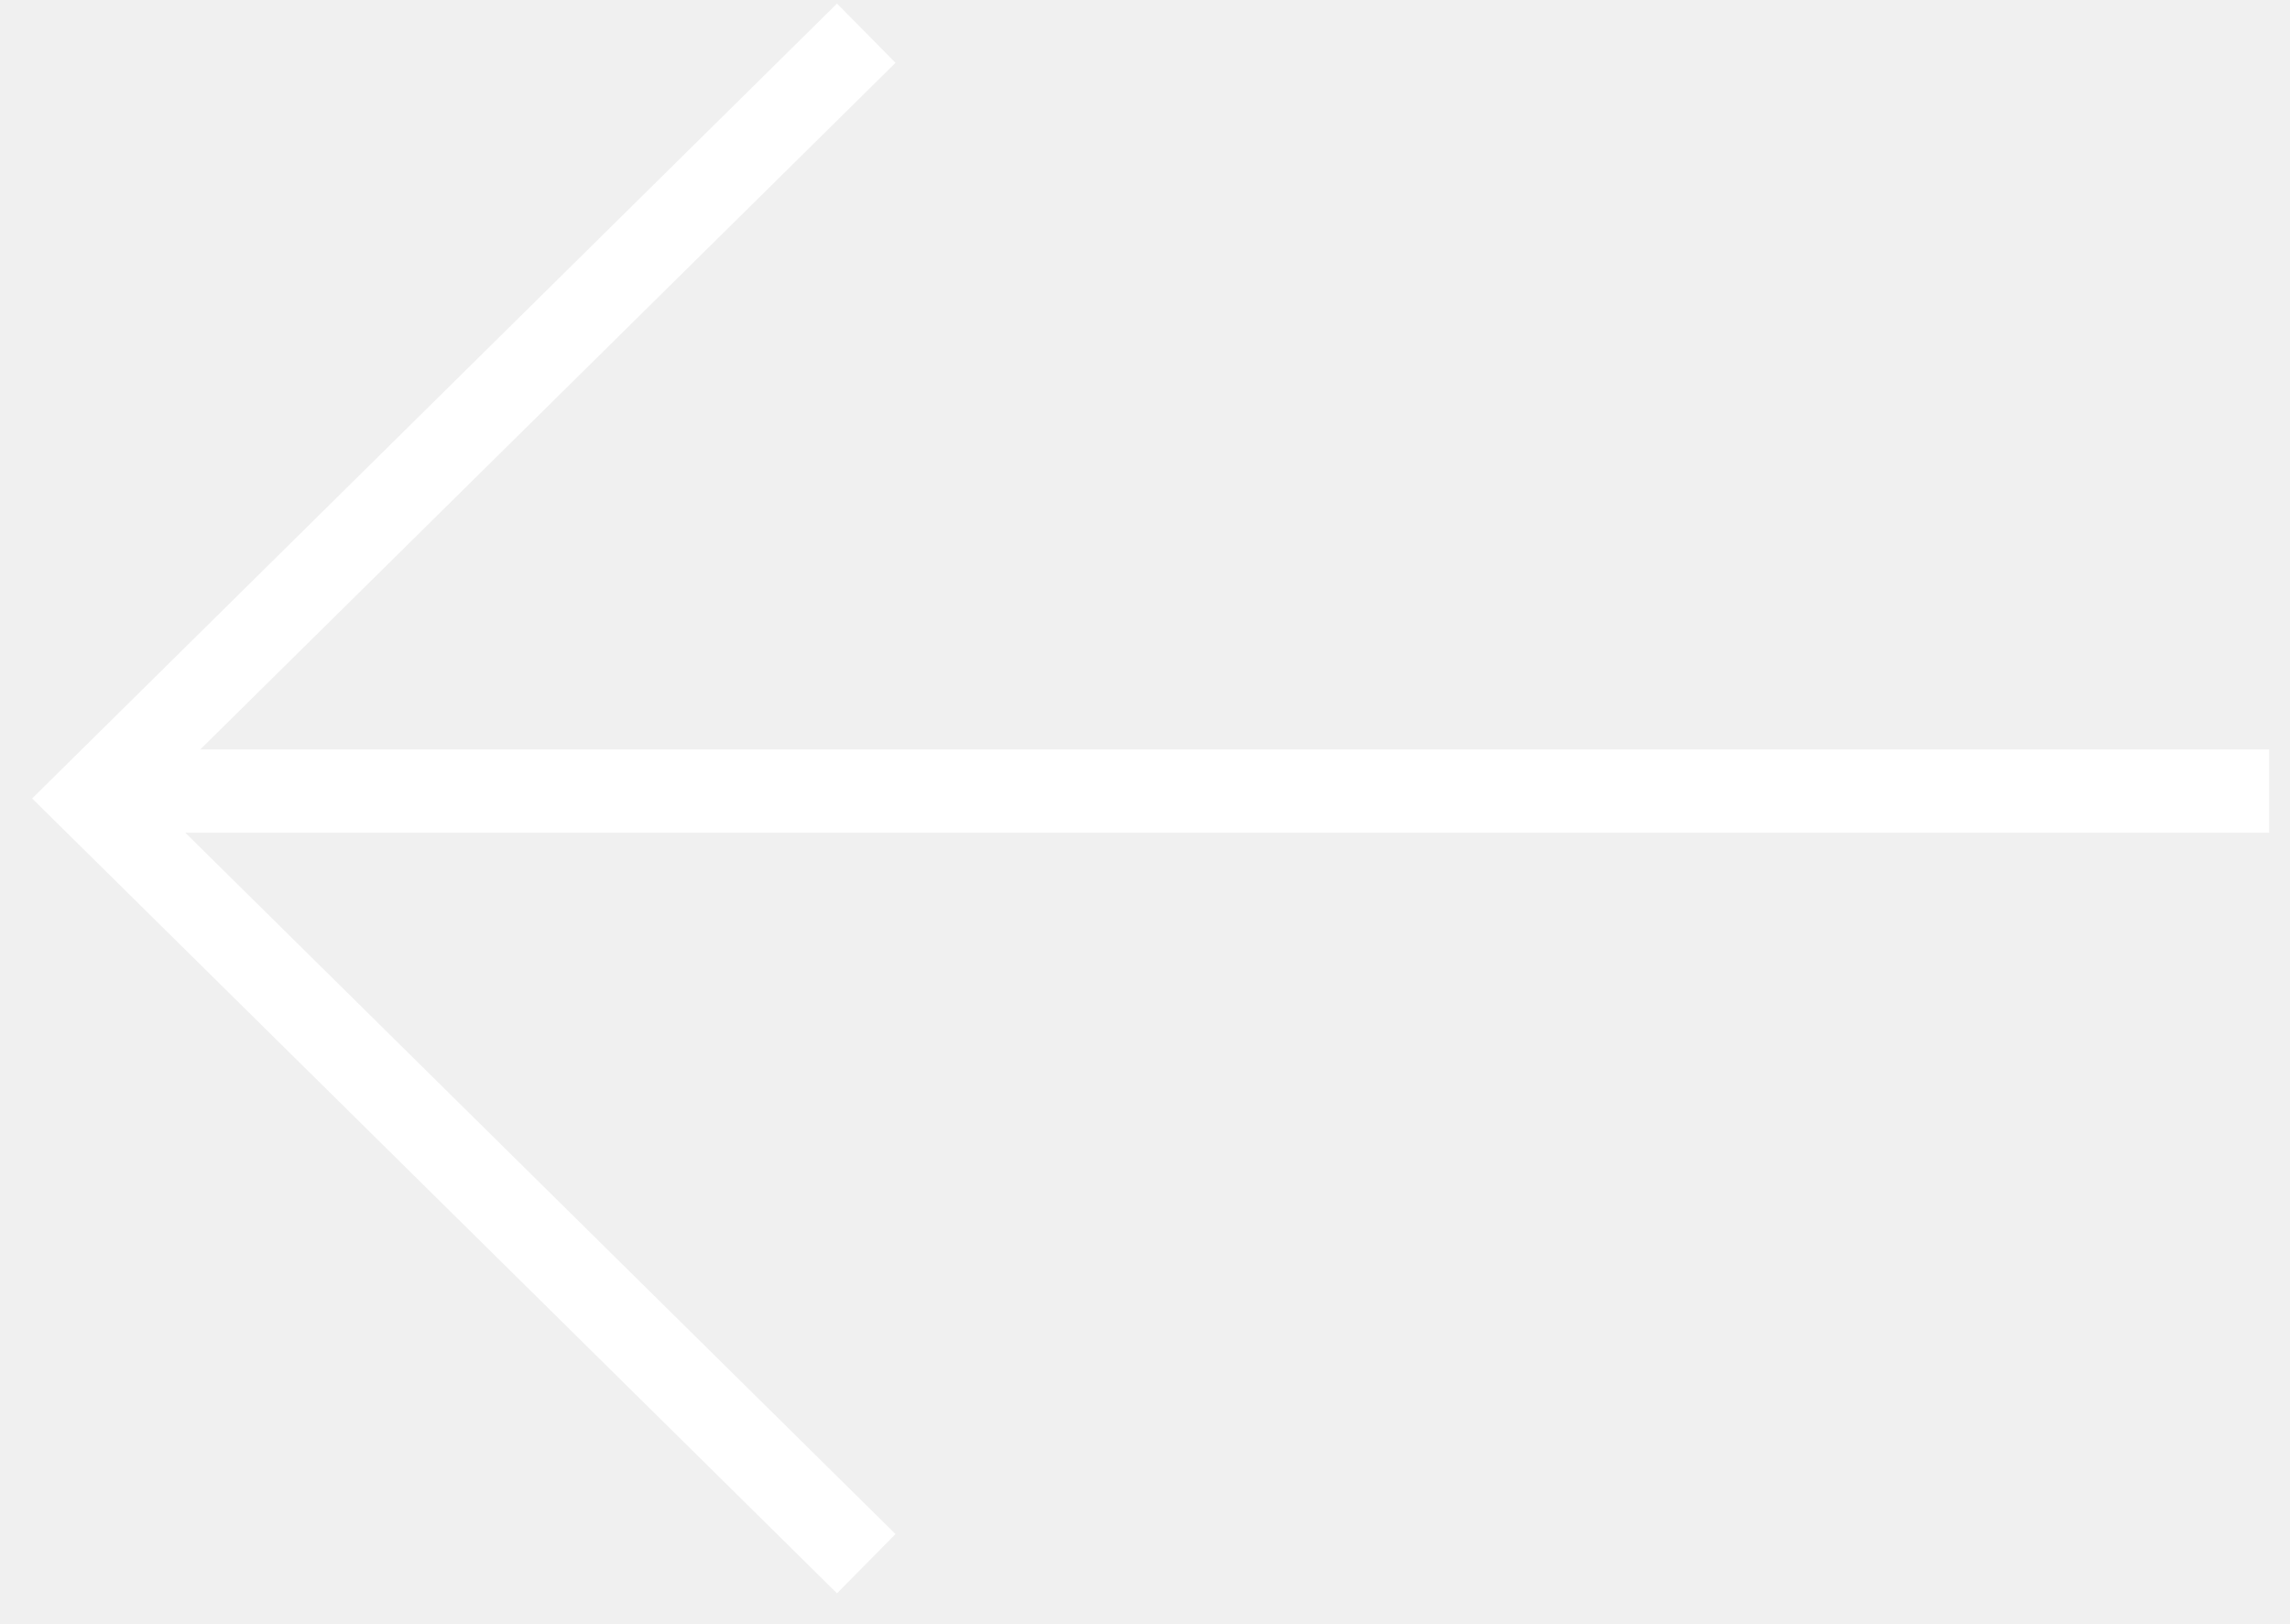
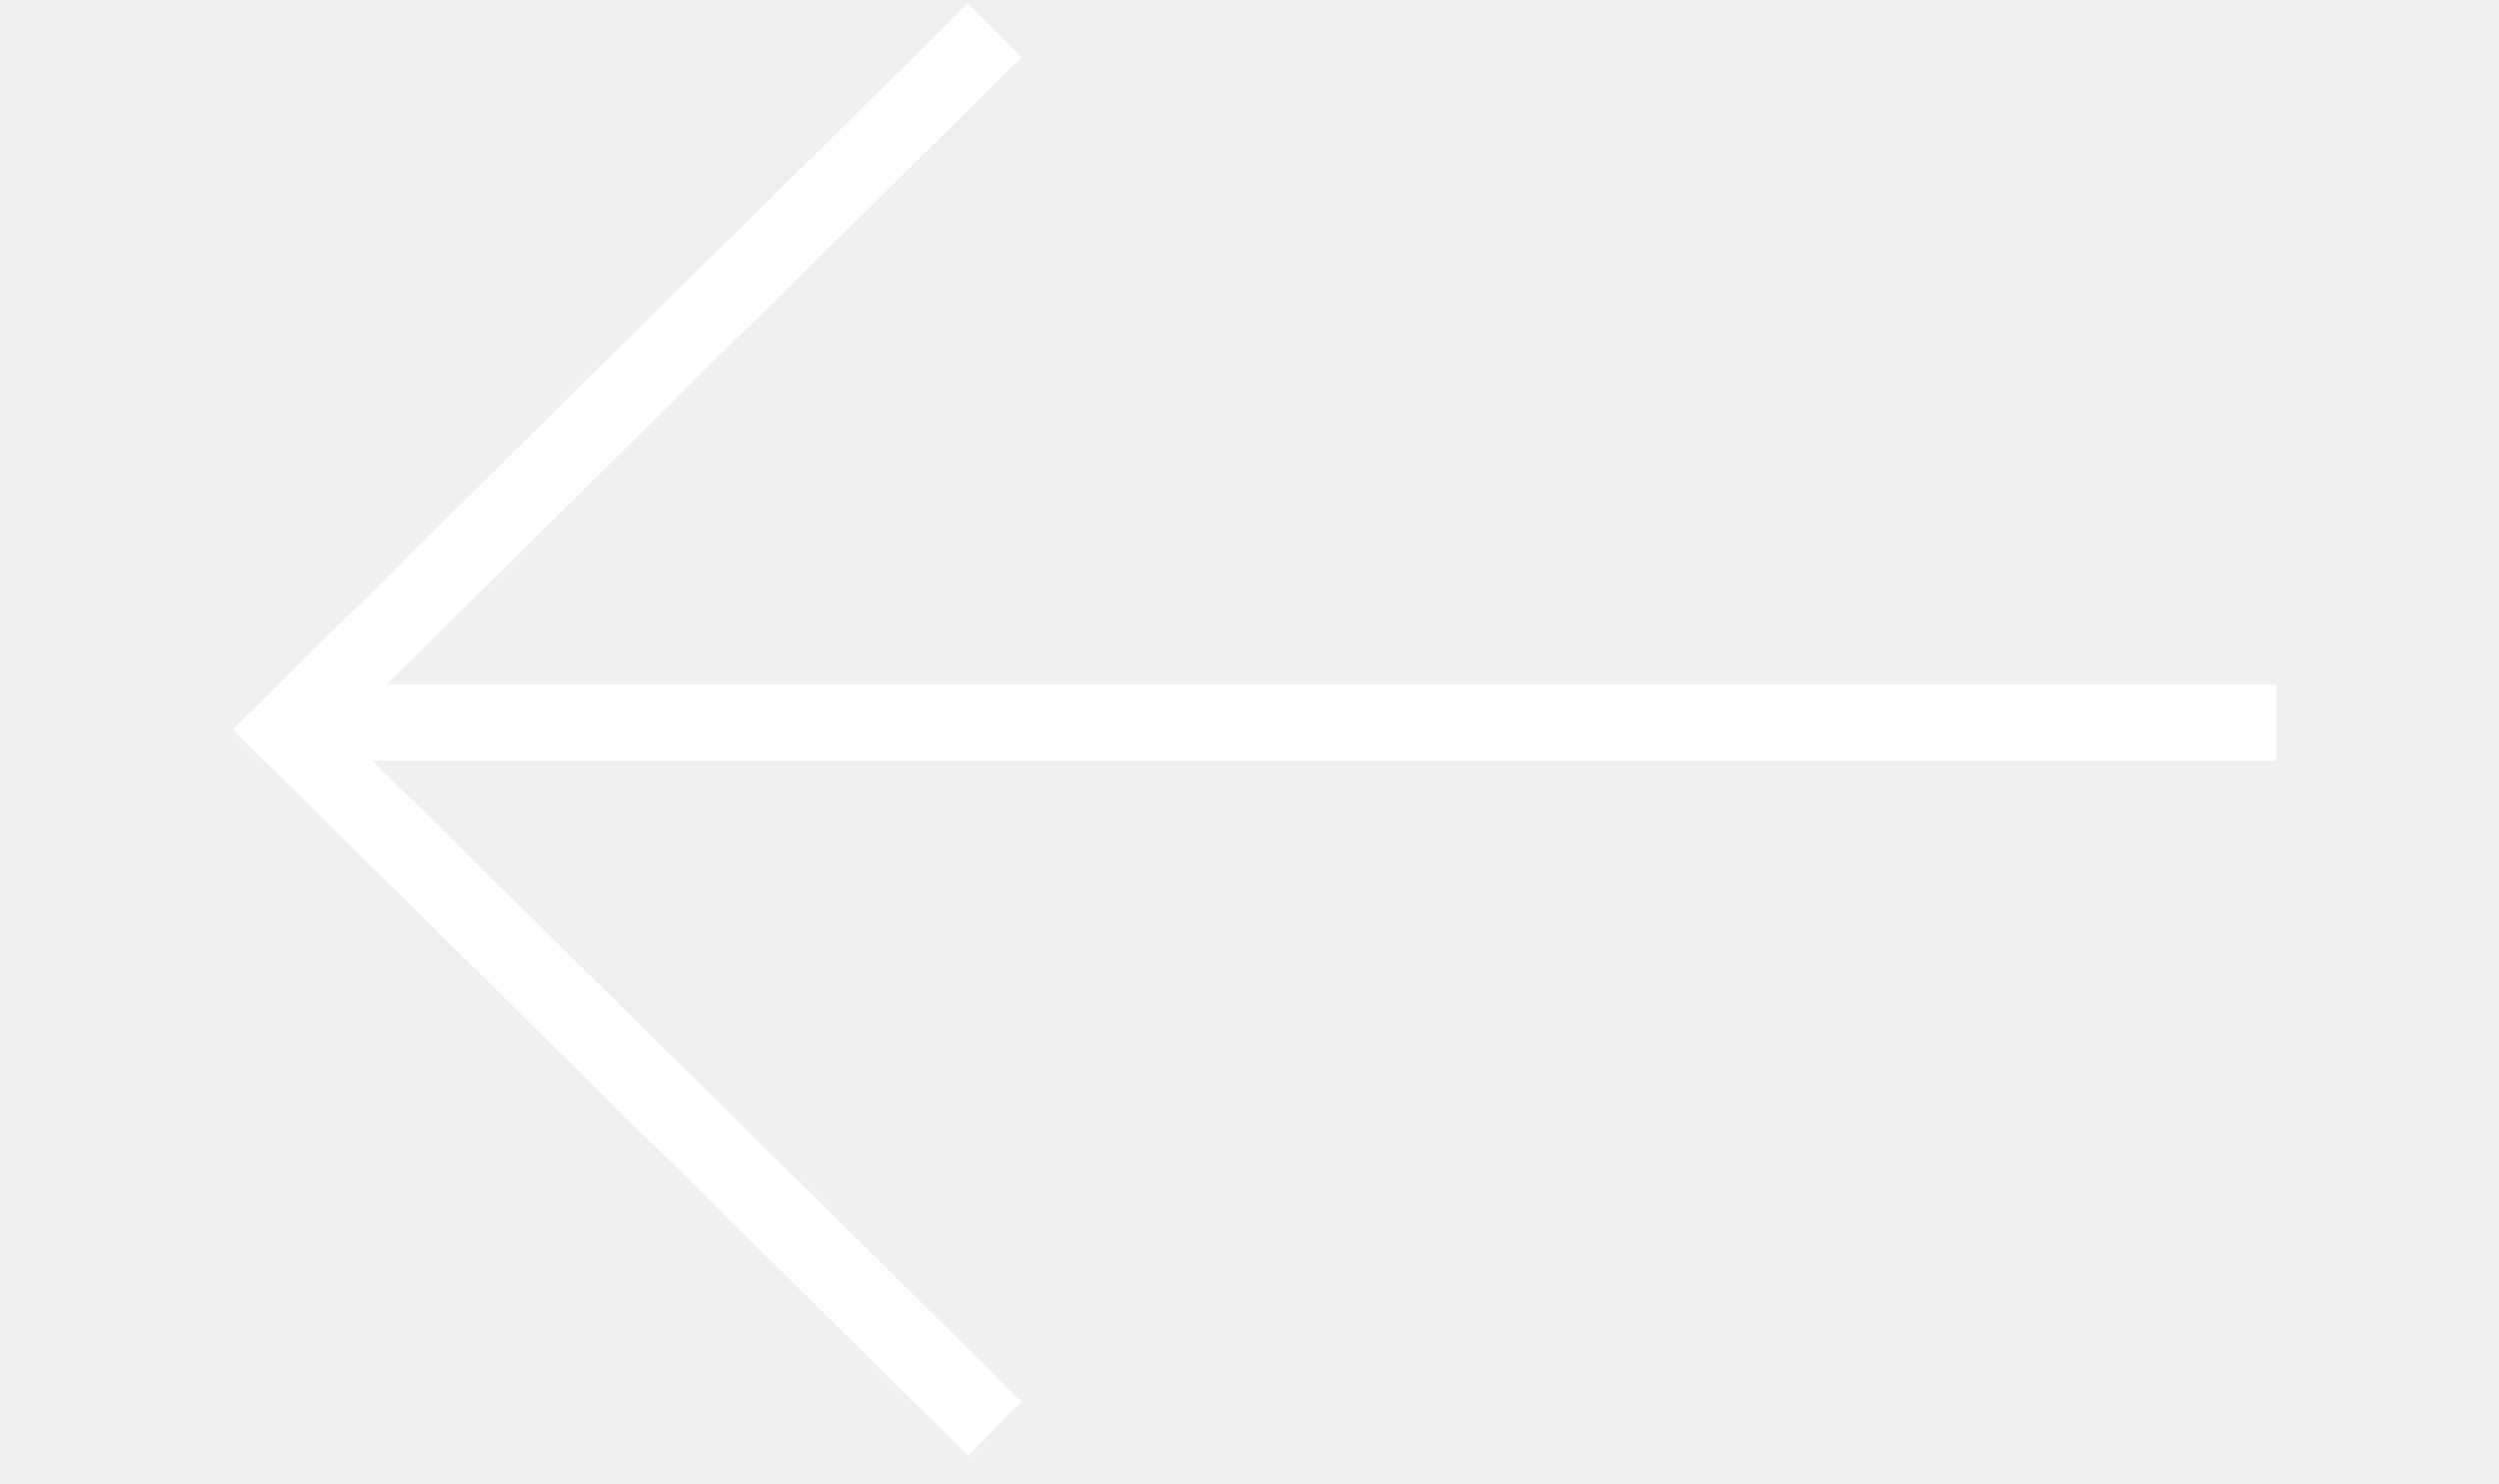
- <svg xmlns="http://www.w3.org/2000/svg" width="55" height="39" viewBox="0 0 55 39" fill="none">
+ <svg xmlns="http://www.w3.org/2000/svg" width="32" height="19" viewBox="0 0 55 39" fill="none">
  <path d="M3.5 19H53.5" stroke="#FFFFFF" stroke-width="2" stroke-linecap="square" />
  <path d="M20.094 1.5L2.195 19.178L20.094 36.855" stroke="#FFFFFF" stroke-width="2" stroke-linecap="square" />
</svg>
